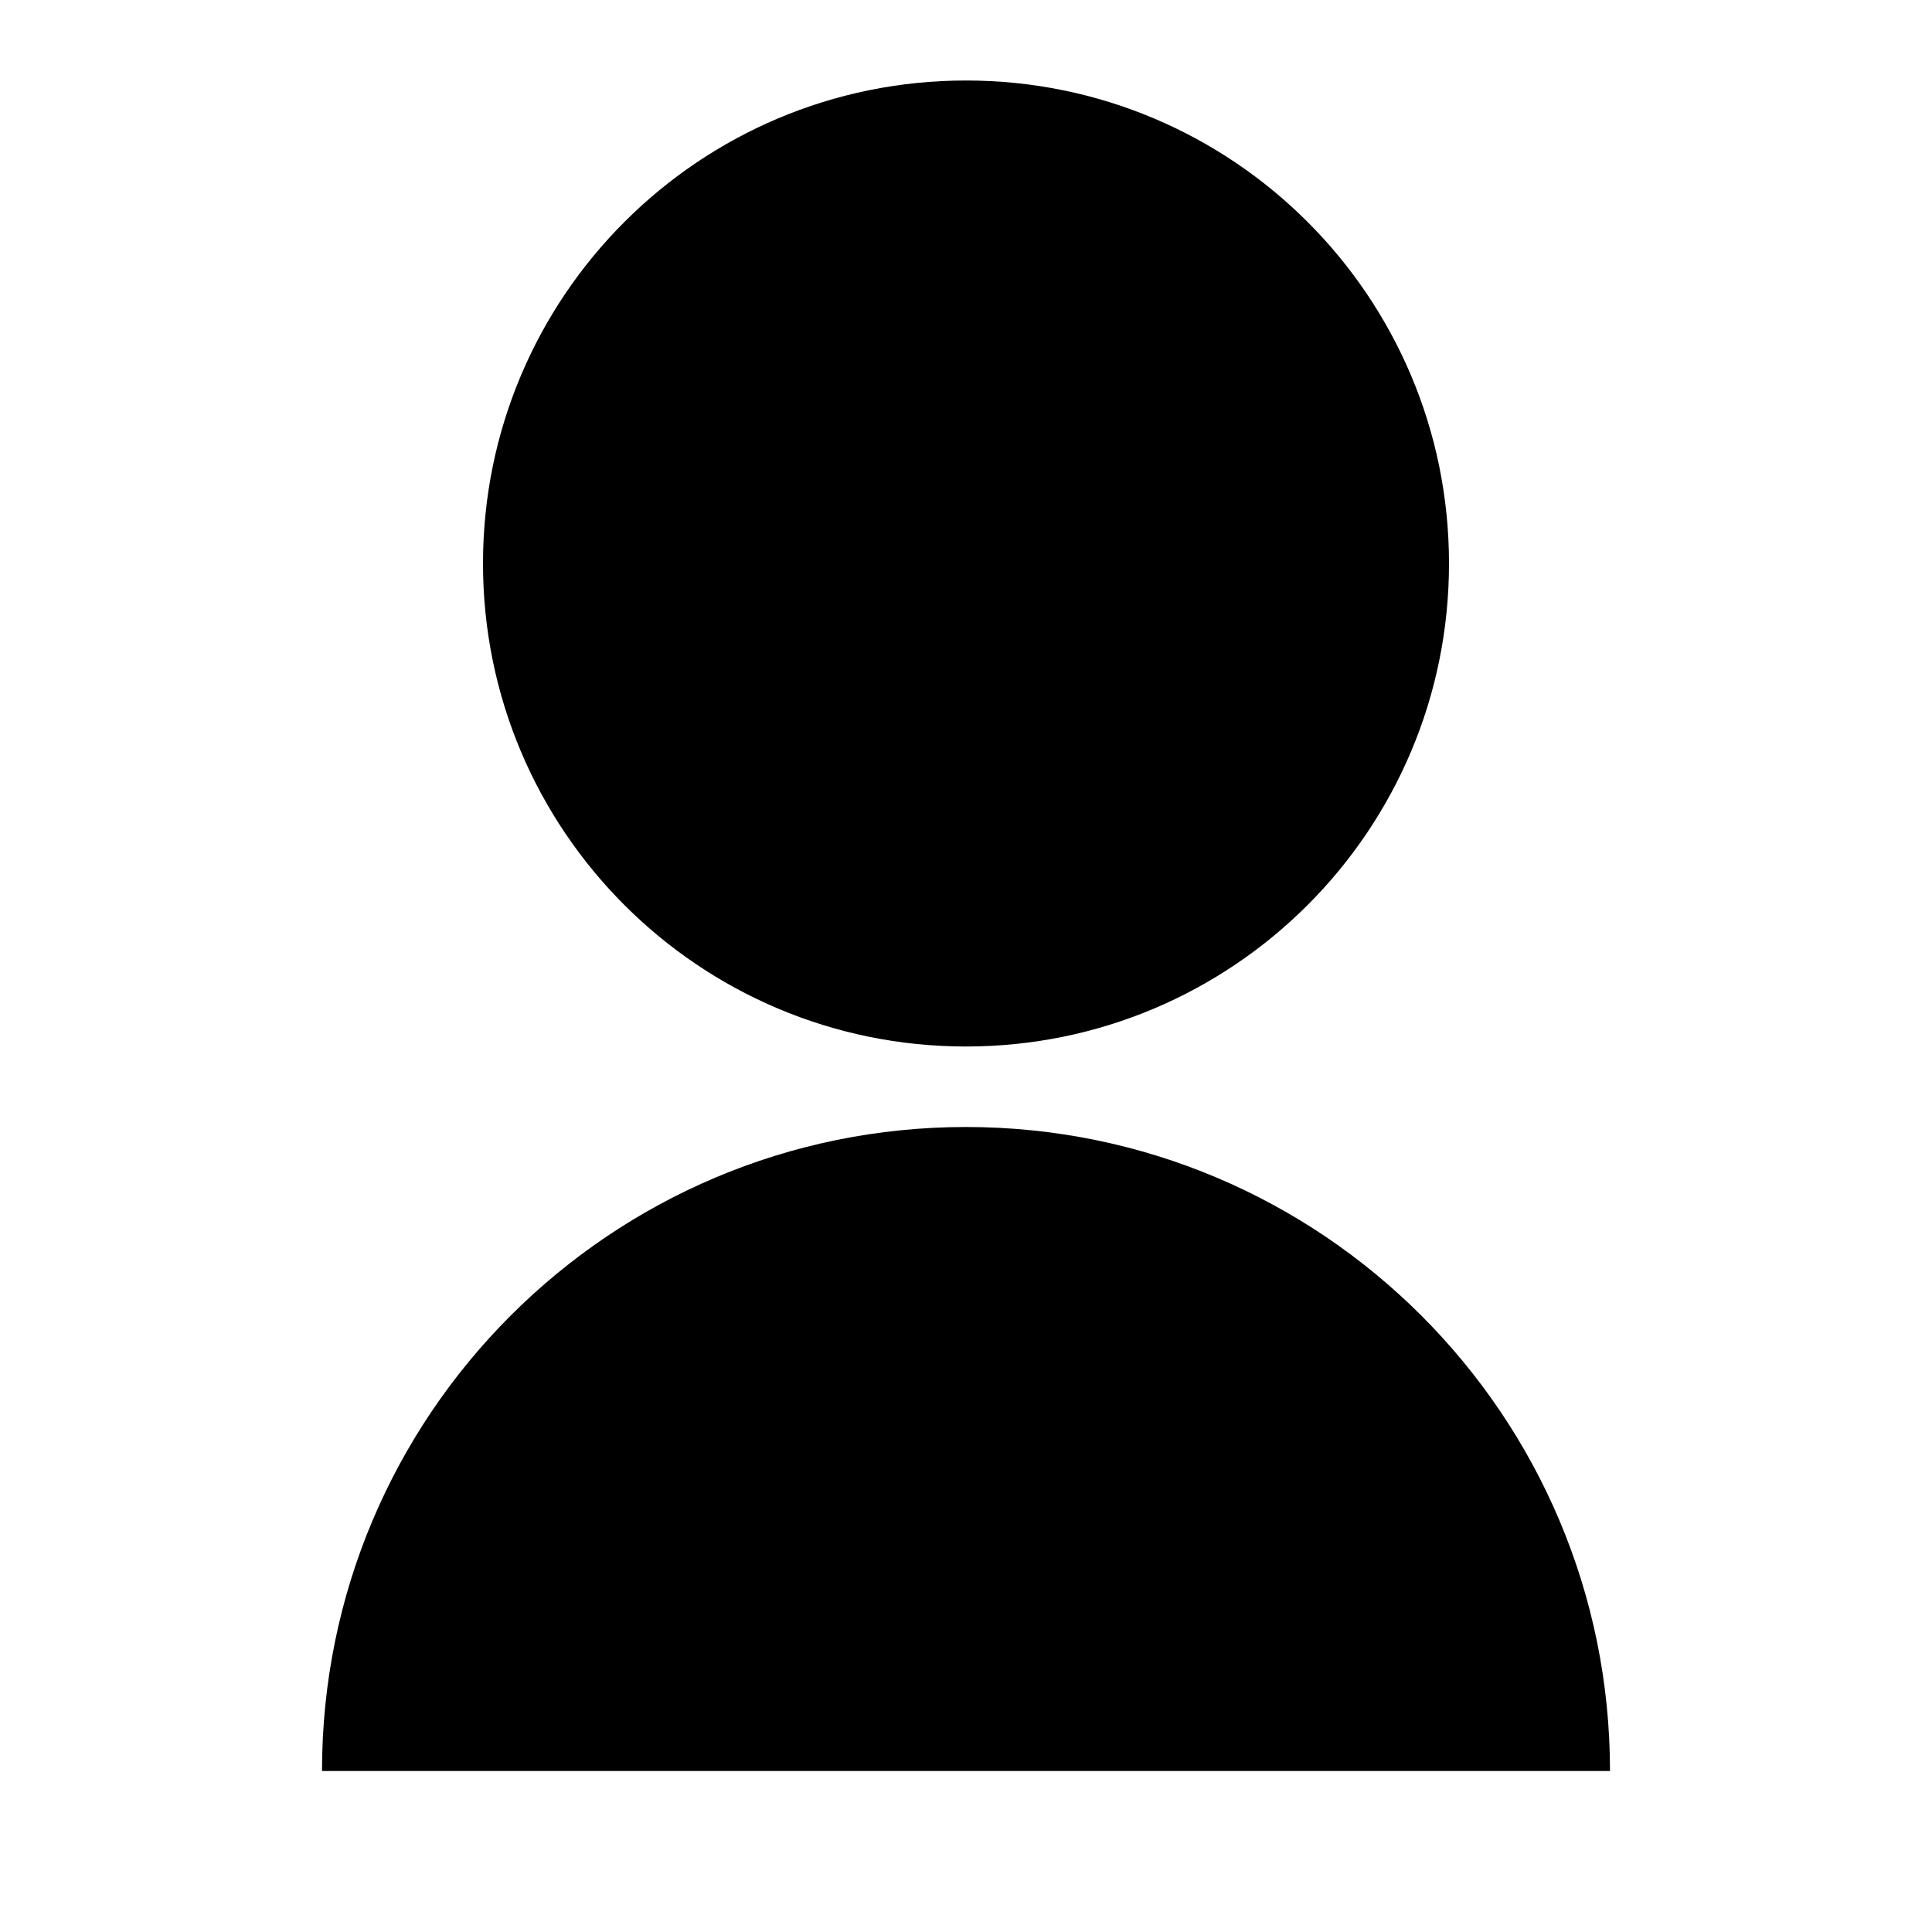
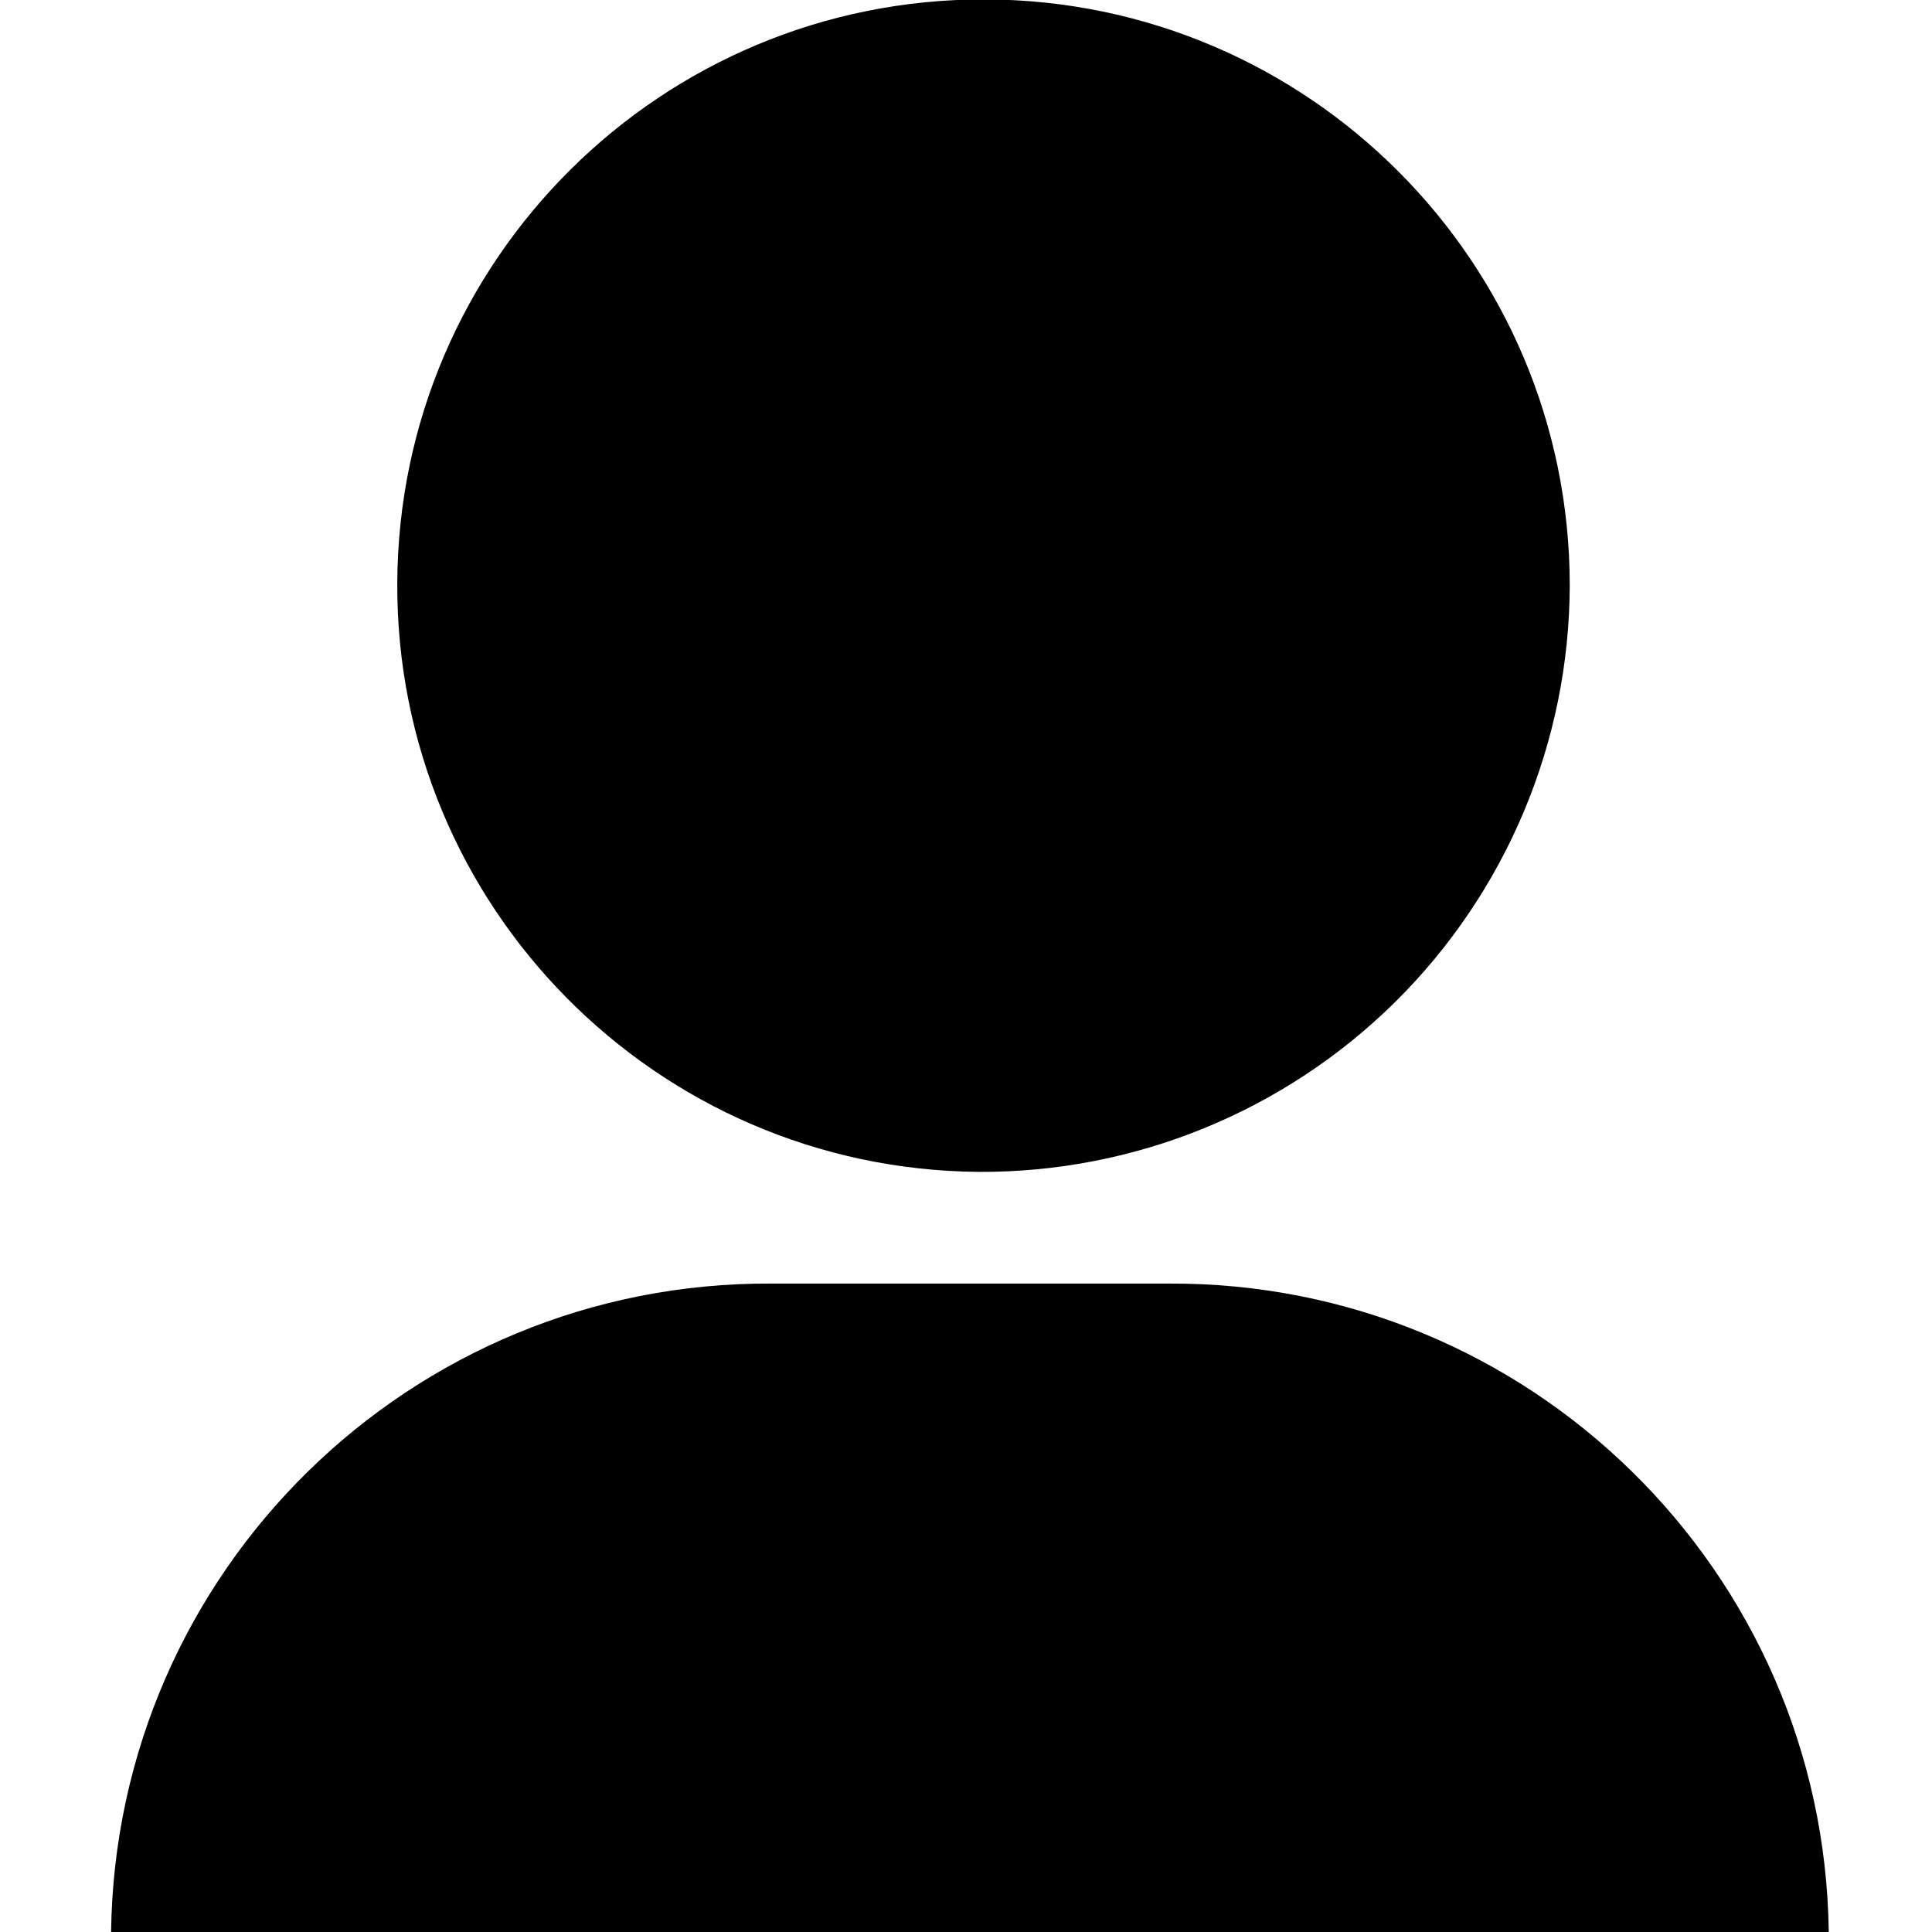
- <svg xmlns="http://www.w3.org/2000/svg" viewBox="0 0 24 24">
-   <path d="m0 0h24v24h-24z" fill="none" />
-   <path d="m4 22a8 8 0 1 1 16 0zm8-9c-3.315 0-6-2.685-6-6s2.685-6 6-6 6 2.685 6 6-2.685 6-6 6z" />
+ <svg xmlns="http://www.w3.org/2000/svg" viewBox="0 0 32 32" width="18" role="presentation" alt="" data-testid="UserIcon" size="18" color="currentColor">
+   <path d="M16.22 19.41A9.71 9.71 0 1 1 26 9.7a9.74 9.74 0 0 1-9.8 9.71M1.84 32a10.88 10.88 0 0 1 10.94-10.74h6.57A10.88 10.88 0 0 1 30.29 32H1.84" fill="currentColor" />
</svg>
